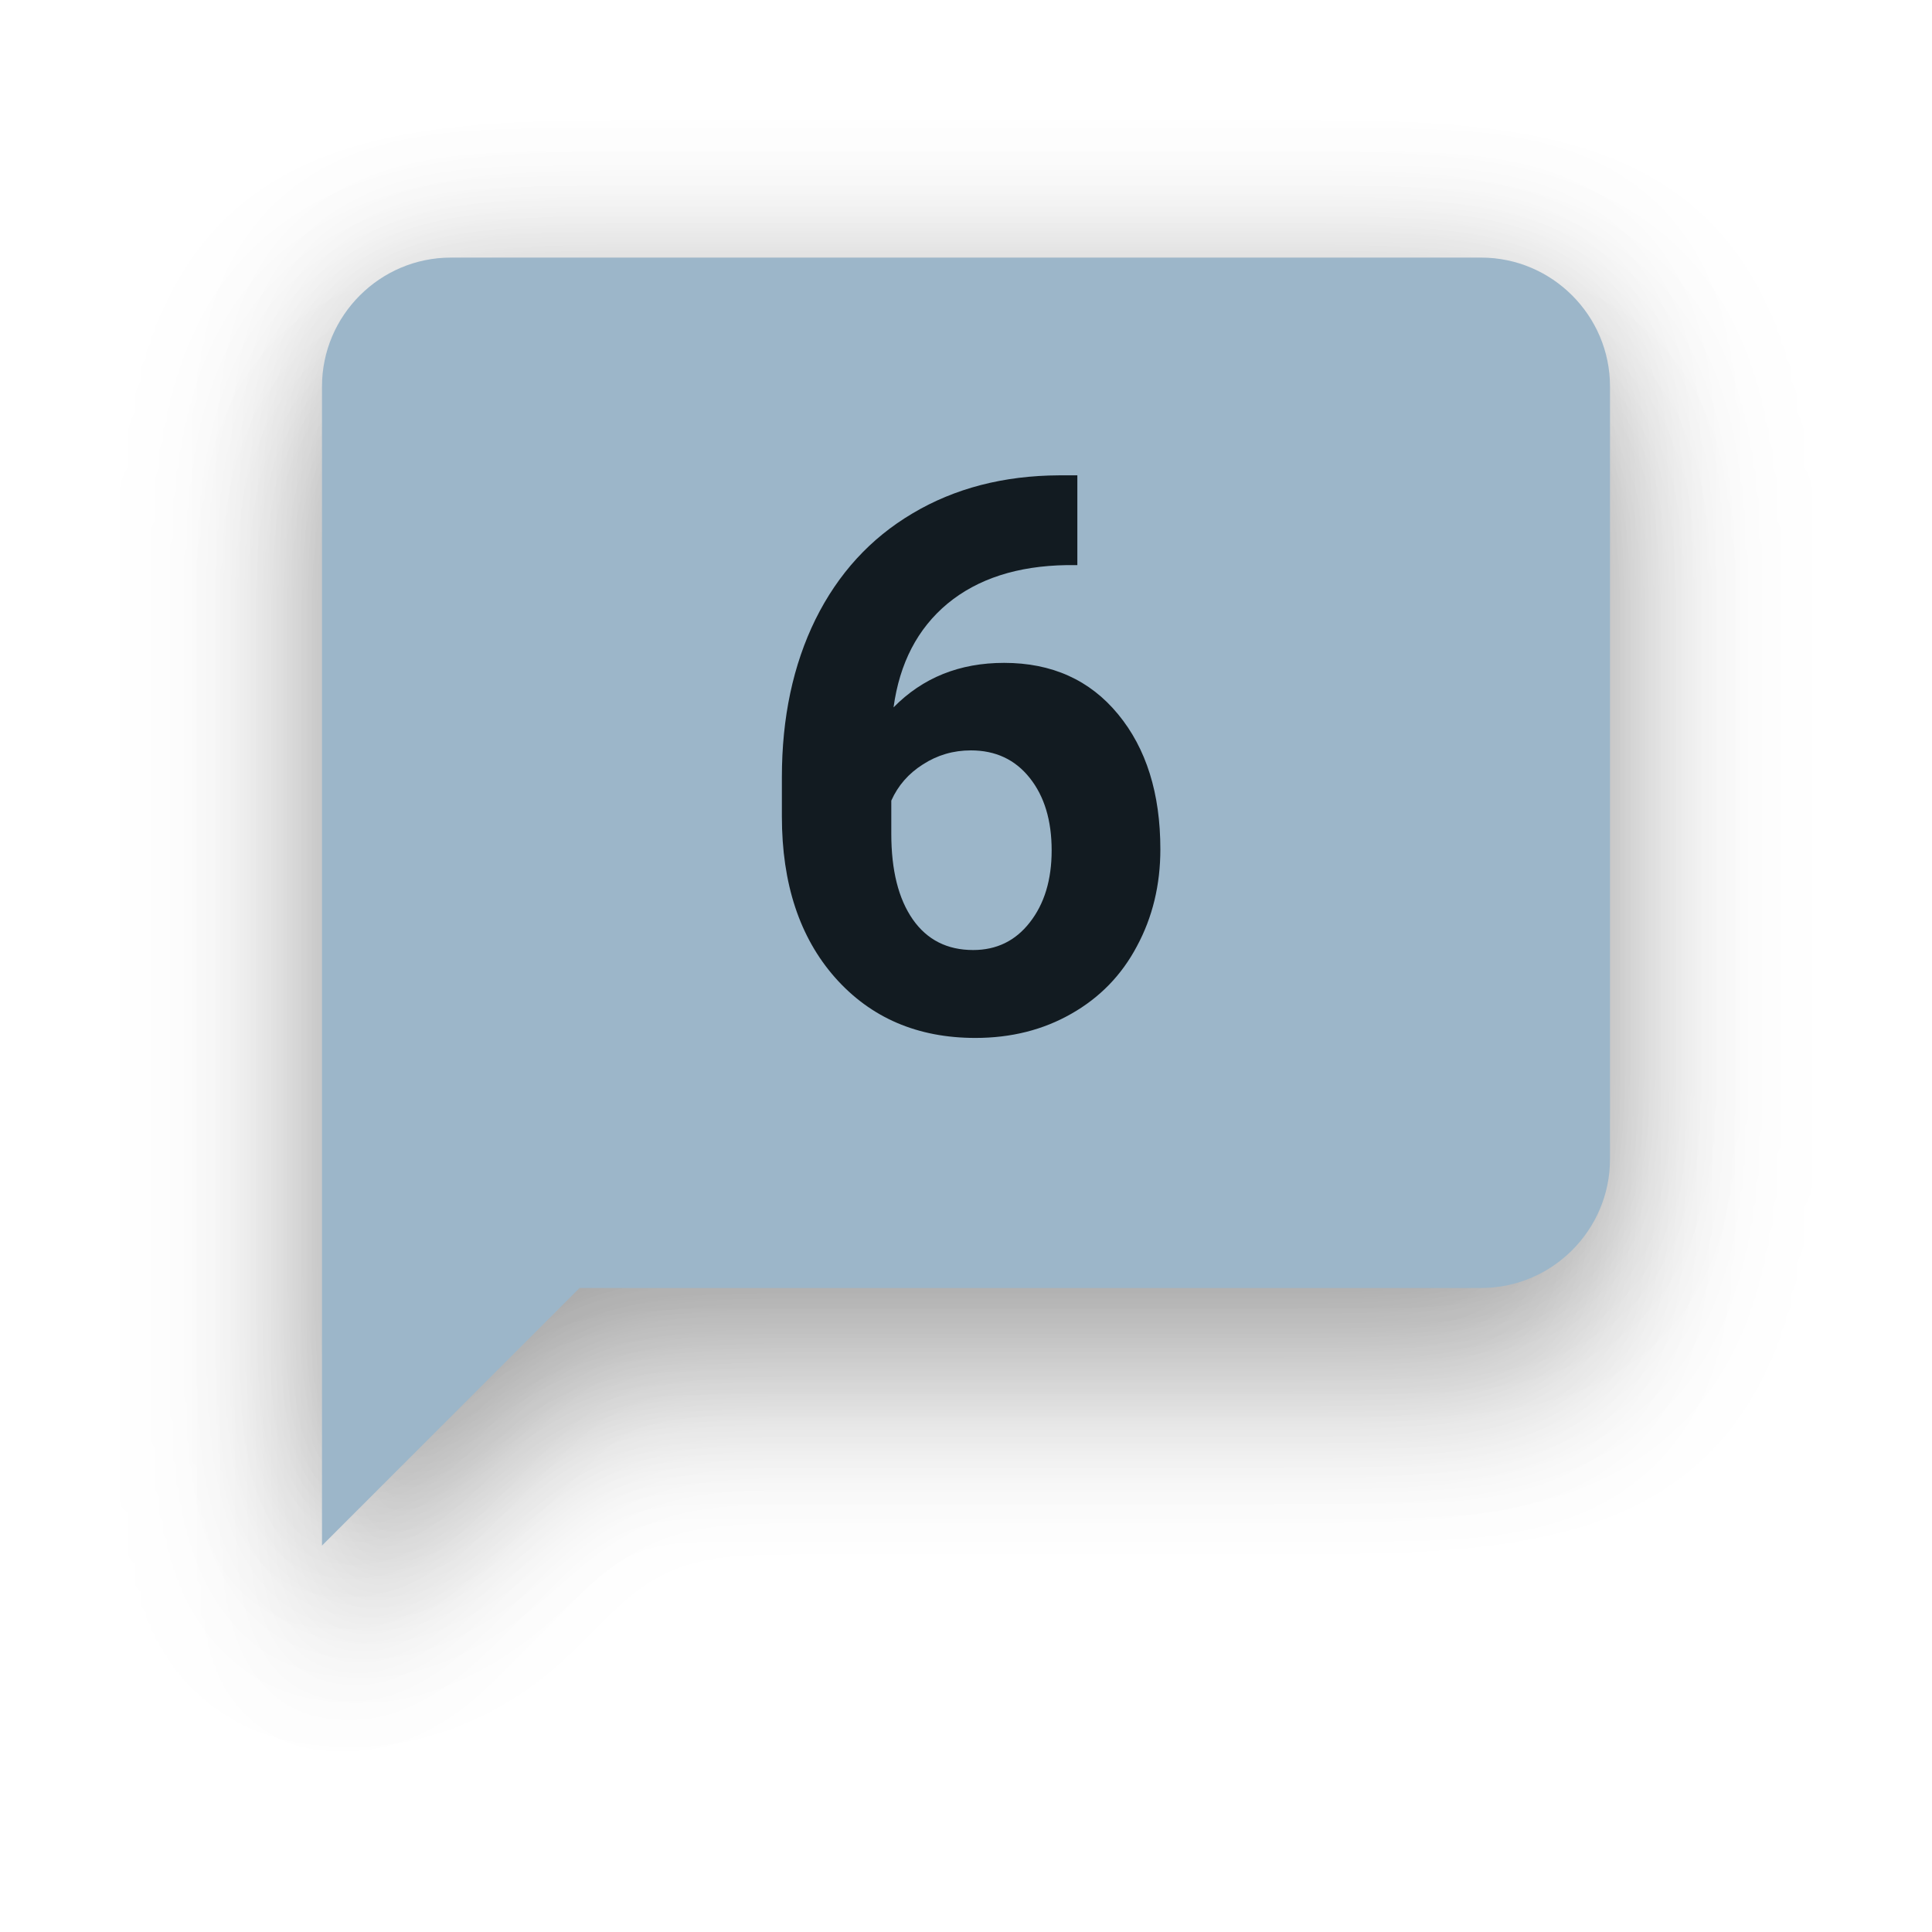
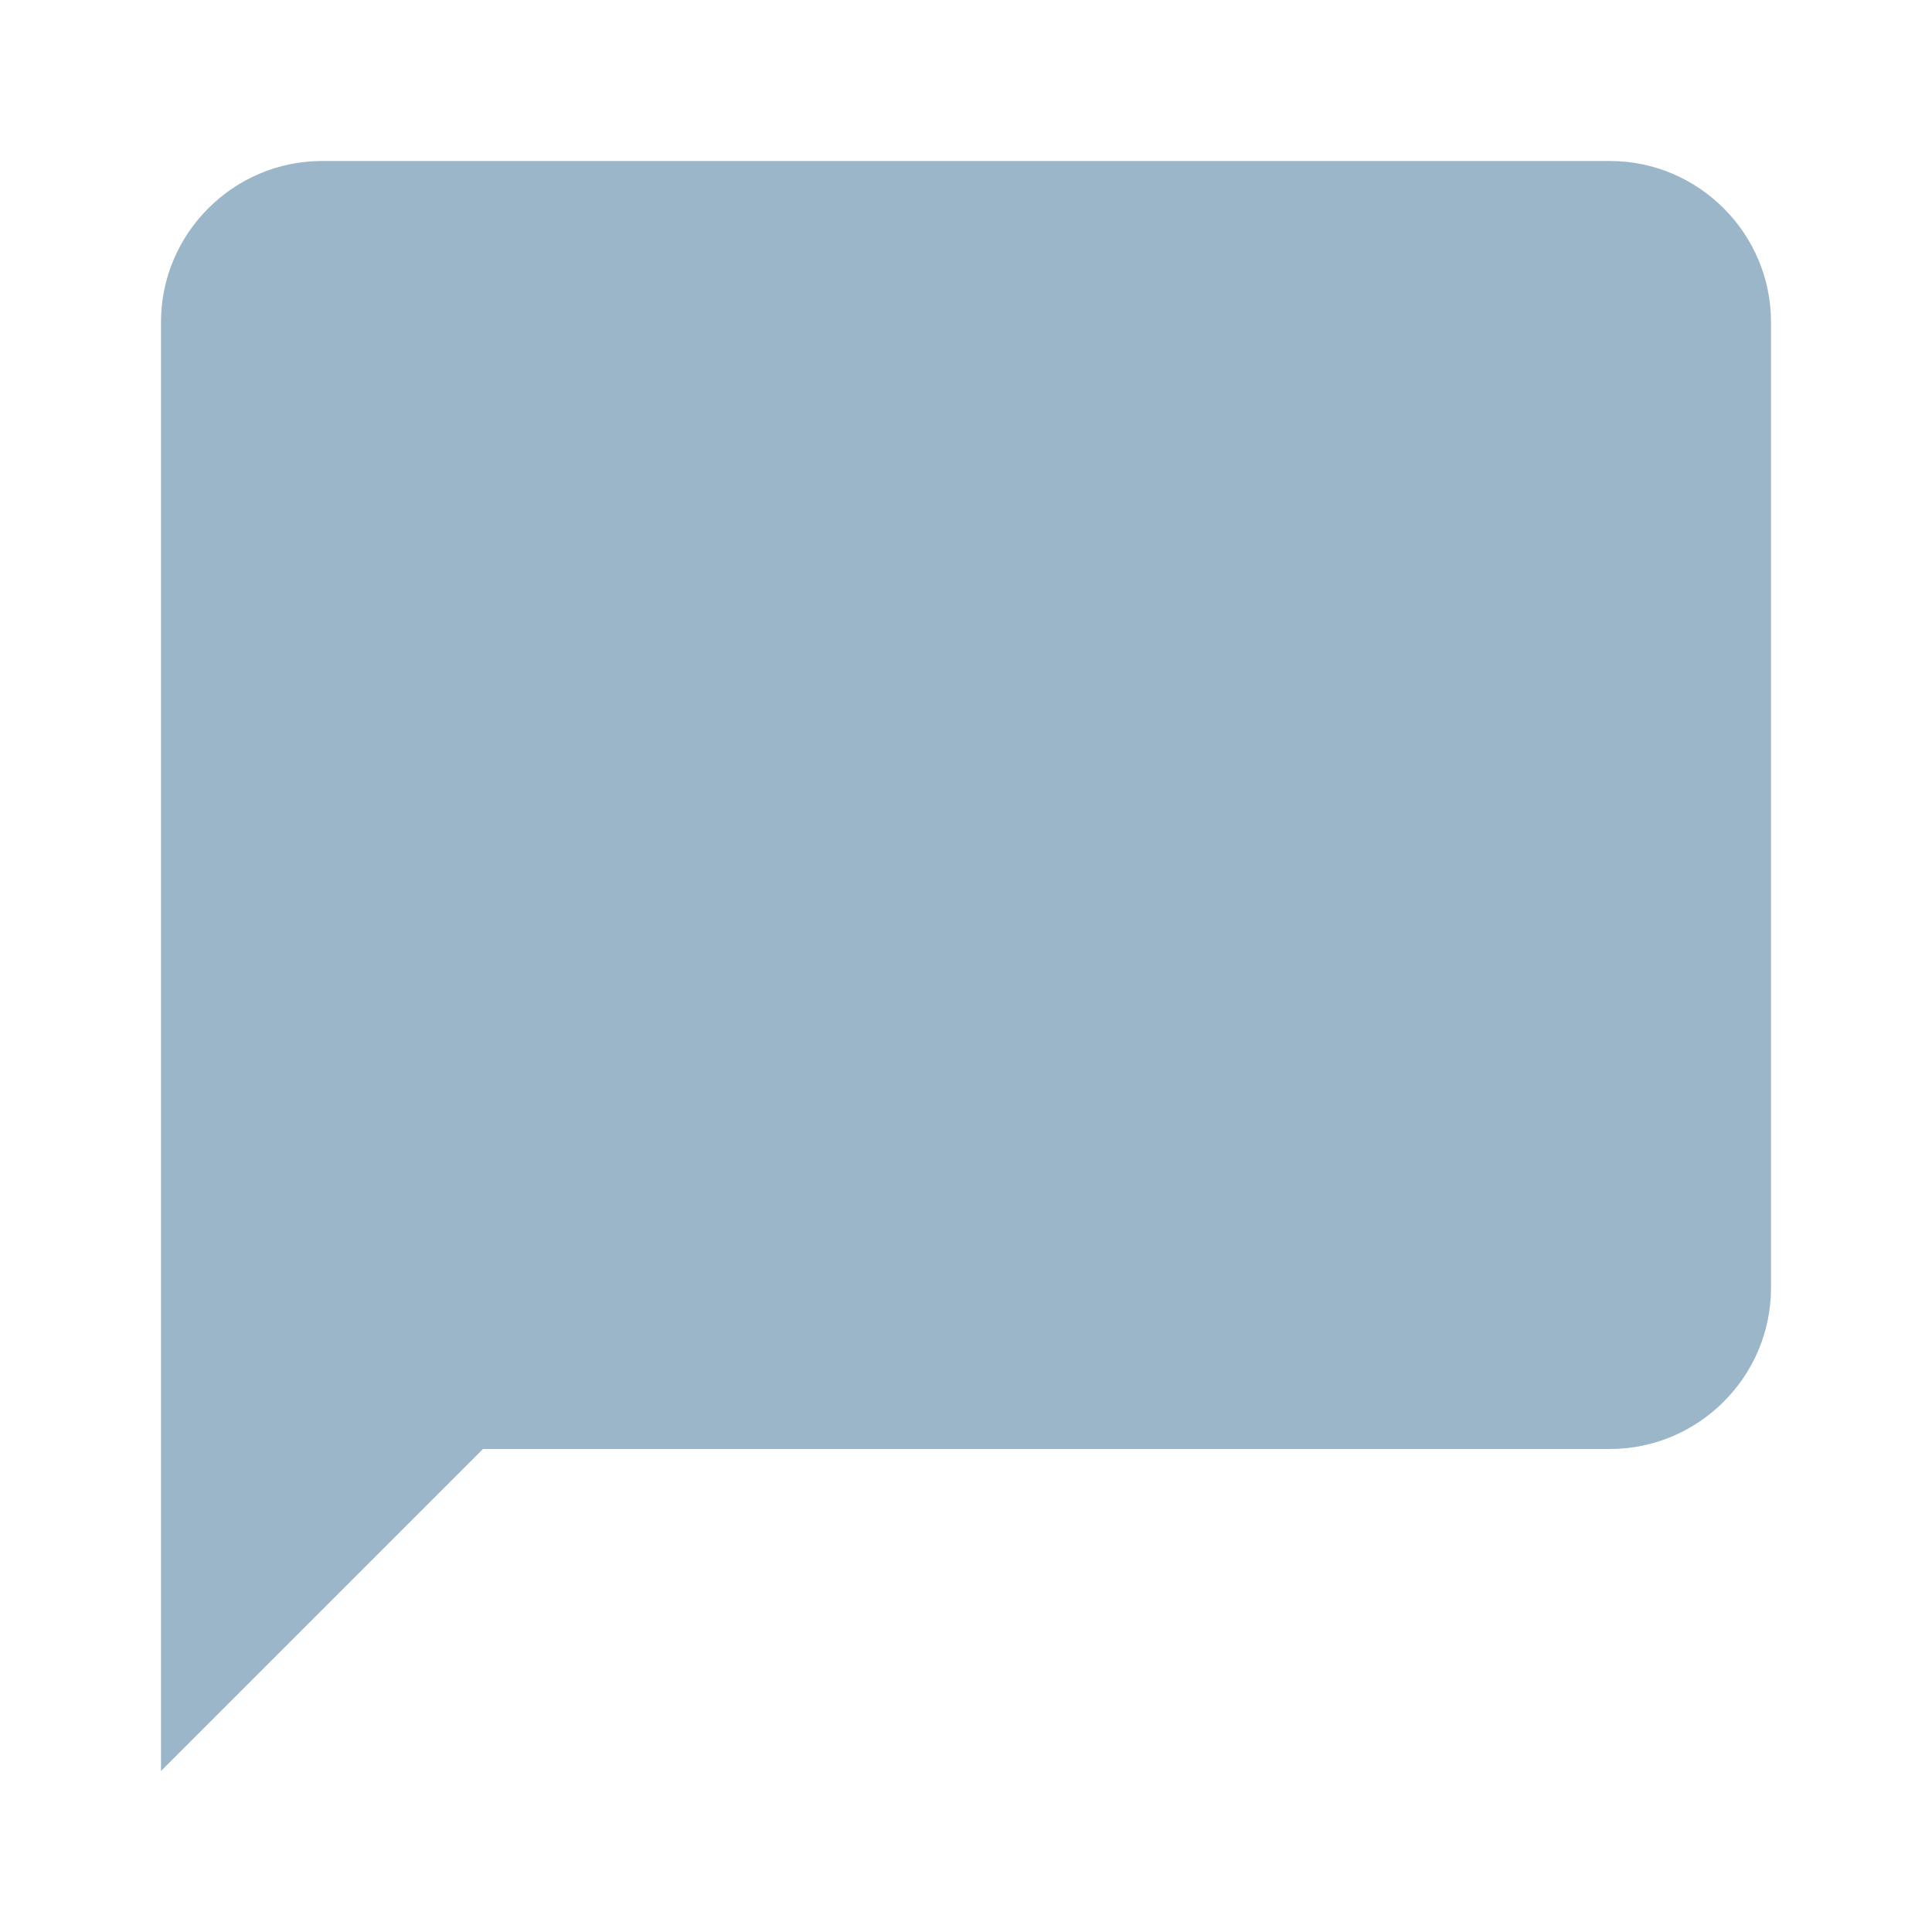
- <svg xmlns="http://www.w3.org/2000/svg" width="30" height="30" viewBox="0 0 30 30" fill="none">
-   <g filter="url(#filter0_ddd)">
-     <path d="M23 4H7C5.9 4 5 4.9 5 6V24L9 20H23C24.1 20 25 19.1 25 18V6C25 4.9 24.1 4 23 4Z" fill="#9CB6C9" />
-     <path d="M16.729 7.381V8.775H16.564C15.799 8.787 15.182 8.986 14.713 9.373C14.248 9.76 13.969 10.297 13.875 10.984C14.328 10.523 14.9 10.293 15.592 10.293C16.334 10.293 16.924 10.559 17.361 11.09C17.799 11.621 18.018 12.32 18.018 13.188C18.018 13.742 17.896 14.244 17.654 14.693C17.416 15.143 17.076 15.492 16.635 15.742C16.197 15.992 15.701 16.117 15.146 16.117C14.248 16.117 13.521 15.805 12.967 15.18C12.416 14.555 12.141 13.721 12.141 12.678V12.068C12.141 11.143 12.315 10.326 12.662 9.619C13.014 8.908 13.516 8.359 14.168 7.973C14.824 7.582 15.584 7.385 16.447 7.381H16.729ZM15.076 11.652C14.803 11.652 14.555 11.725 14.332 11.869C14.109 12.01 13.945 12.197 13.84 12.432V12.947C13.84 13.514 13.951 13.957 14.174 14.277C14.396 14.594 14.709 14.752 15.111 14.752C15.475 14.752 15.768 14.609 15.99 14.324C16.217 14.035 16.33 13.662 16.33 13.205C16.33 12.74 16.217 12.365 15.99 12.08C15.764 11.795 15.459 11.652 15.076 11.652Z" fill="#121B21" />
-   </g>
-   <defs>
-     <filter id="filter0_ddd" x="0" y="0" width="30" height="30" filterUnits="userSpaceOnUse" color-interpolation-filters="sRGB">
-       <feFlood flood-opacity="0" result="BackgroundImageFix" />
-       <feColorMatrix in="SourceAlpha" type="matrix" values="0 0 0 0 0 0 0 0 0 0 0 0 0 0 0 0 0 0 127 0" />
-       <feOffset dy="1" />
-       <feGaussianBlur stdDeviation="1.5" />
-       <feColorMatrix type="matrix" values="0 0 0 0 0 0 0 0 0 0 0 0 0 0 0 0 0 0 0.2 0" />
-       <feBlend mode="normal" in2="BackgroundImageFix" result="effect1_dropShadow" />
-       <feColorMatrix in="SourceAlpha" type="matrix" values="0 0 0 0 0 0 0 0 0 0 0 0 0 0 0 0 0 0 127 0" />
-       <feOffset dy="2" />
-       <feGaussianBlur stdDeviation="1" />
-       <feColorMatrix type="matrix" values="0 0 0 0 0 0 0 0 0 0 0 0 0 0 0 0 0 0 0.12 0" />
-       <feBlend mode="normal" in2="effect1_dropShadow" result="effect2_dropShadow" />
-       <feColorMatrix in="SourceAlpha" type="matrix" values="0 0 0 0 0 0 0 0 0 0 0 0 0 0 0 0 0 0 127 0" />
-       <feOffset />
-       <feGaussianBlur stdDeviation="1" />
-       <feColorMatrix type="matrix" values="0 0 0 0 0 0 0 0 0 0 0 0 0 0 0 0 0 0 0.14 0" />
-       <feBlend mode="normal" in2="effect2_dropShadow" result="effect3_dropShadow" />
-       <feBlend mode="normal" in="SourceGraphic" in2="effect3_dropShadow" result="shape" />
-     </filter>
-   </defs>
+ <svg xmlns="http://www.w3.org/2000/svg" width="24" height="24" viewBox="0 0 24 24" fill="none">
+   <path d="M20 2H4C2.9 2 2 2.9 2 4V22L6 18H20C21.1 18 22 17.1 22 16V4C22 2.9 21.1 2 20 2Z" fill="#9CB6C9" />
</svg>
